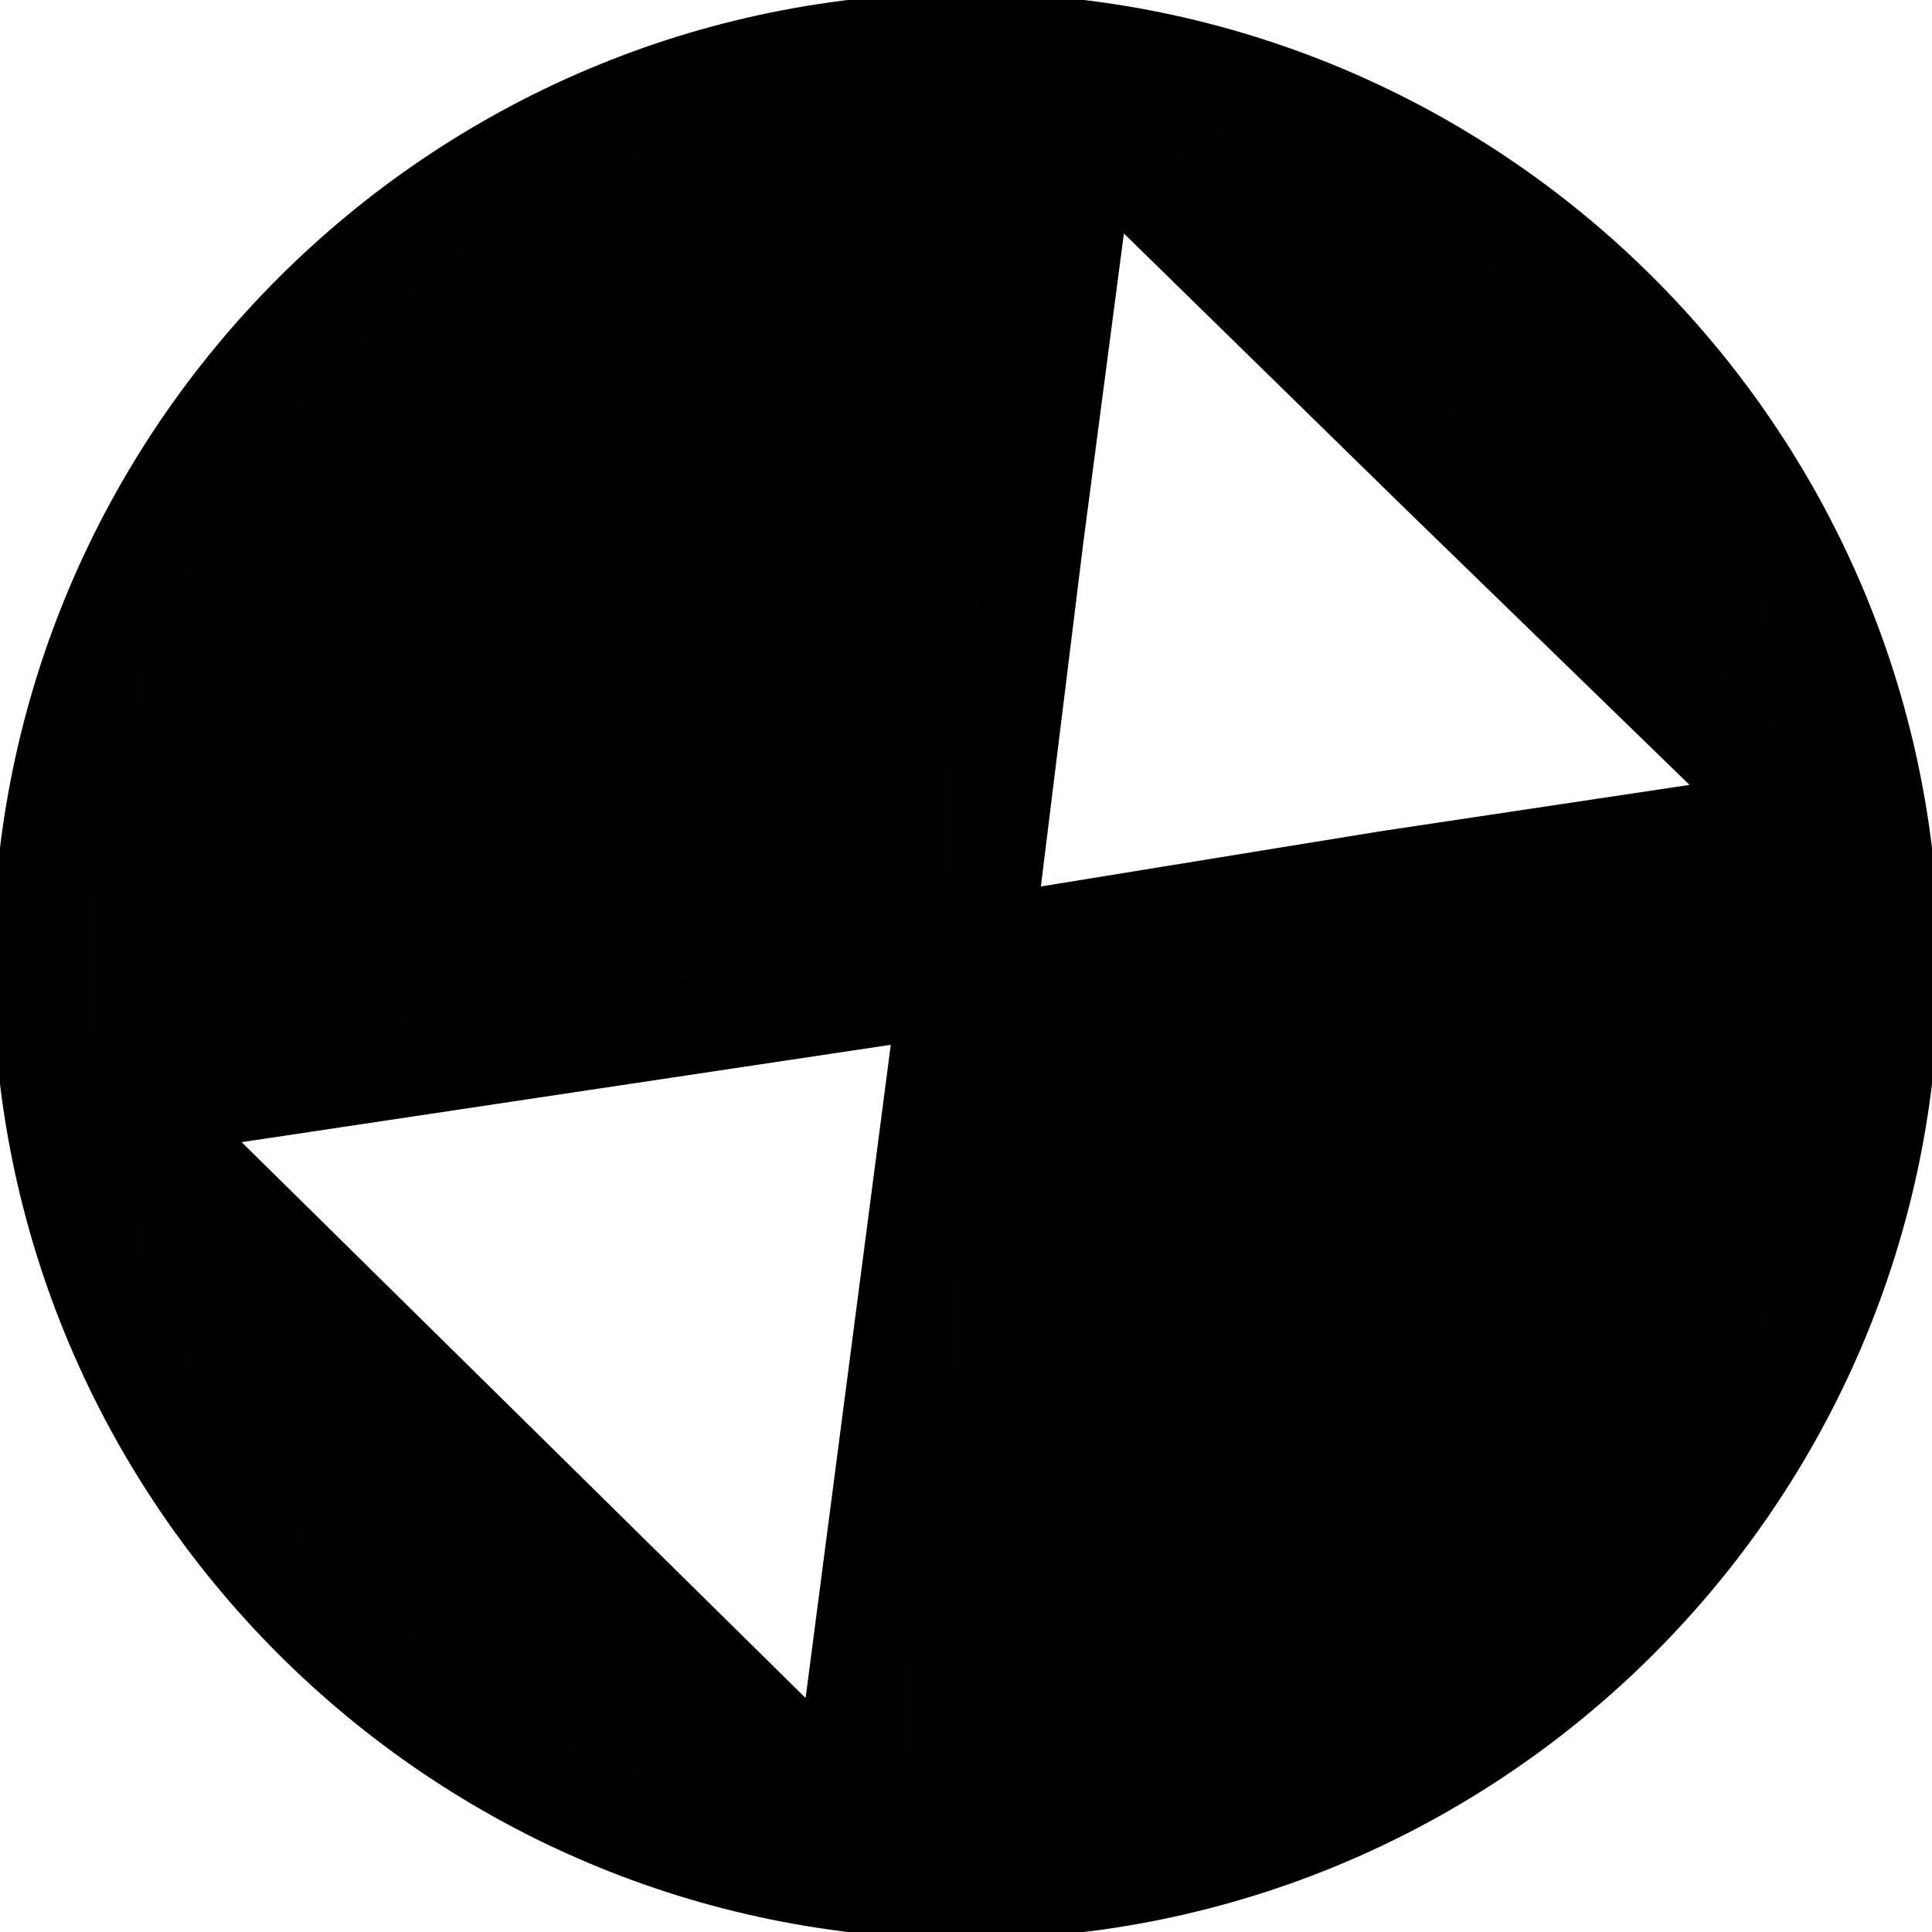
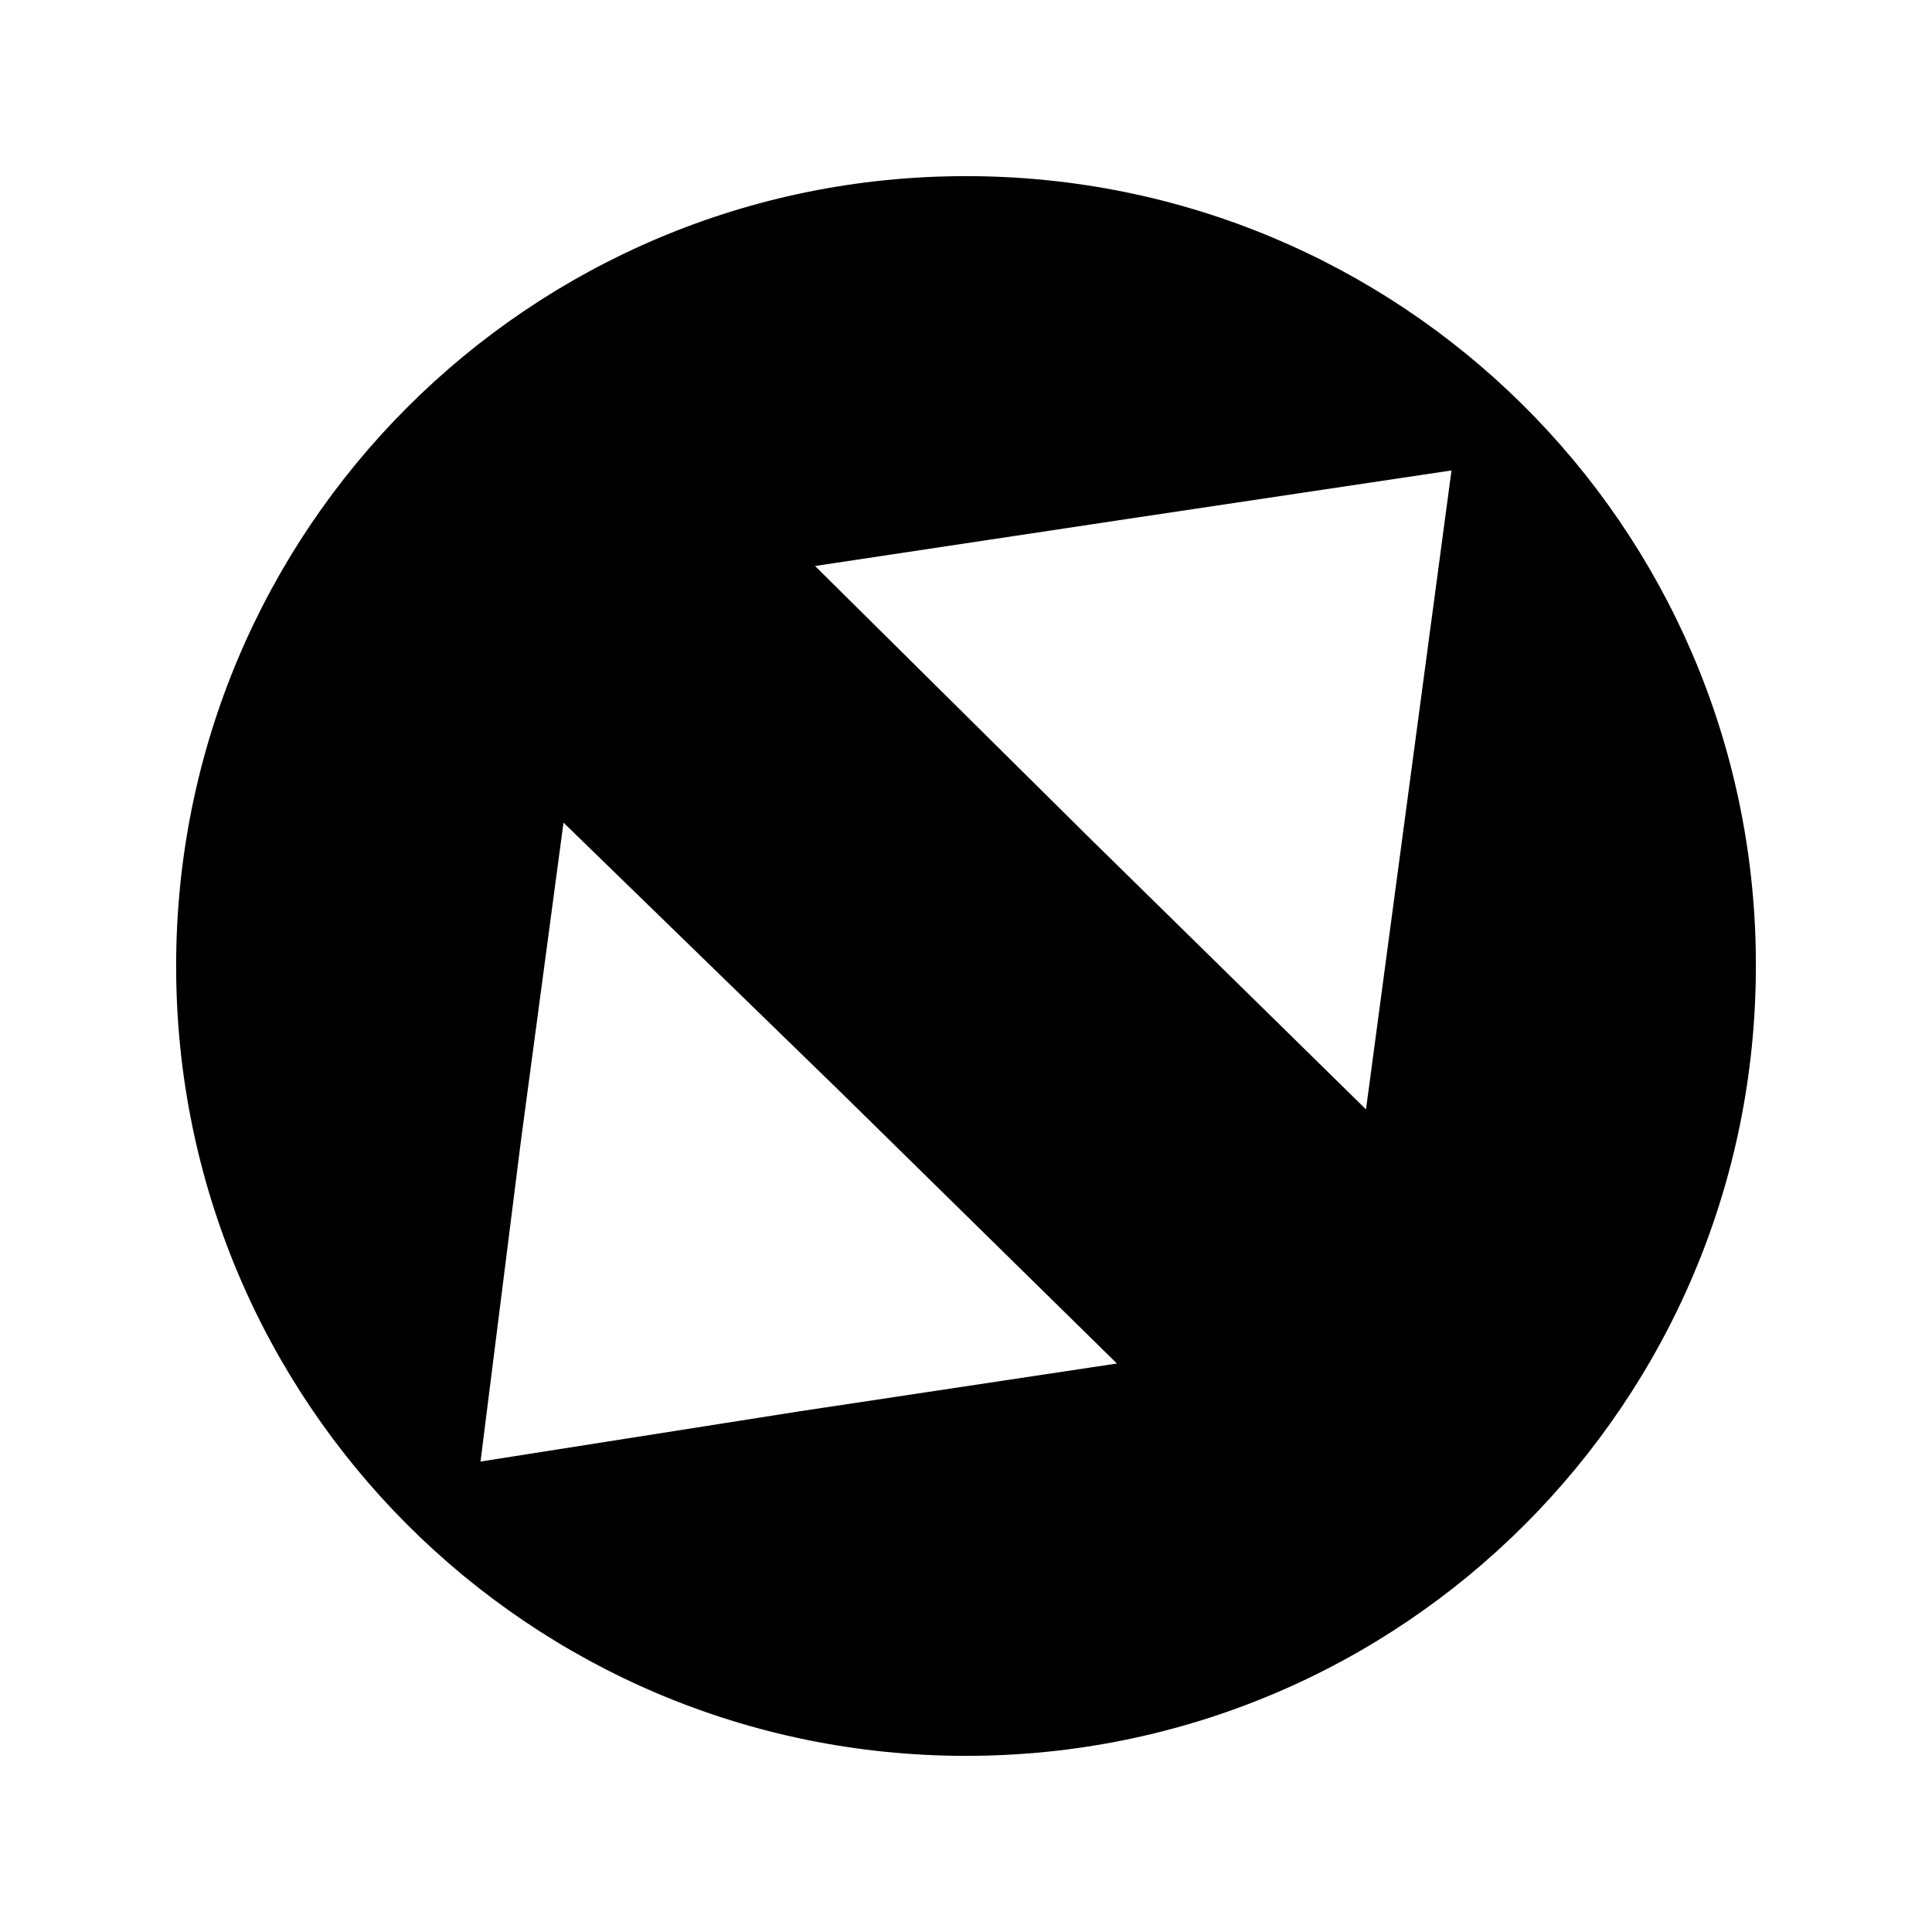
- <svg xmlns="http://www.w3.org/2000/svg" id="expandInverted" height="24" width="24" version="1.1">
-   <g id="layer1" transform="translate(0 -1028.4)">
-     <path id="path3765-3" d="m12 0.5c-6.343 0-11.5 5.157-11.5 11.5 0 6.343 5.157 11.5 11.5 11.5 6.343 0 11.5-5.157 11.5-11.5v-0.094c-0.052-6.306-5.194-11.406-11.5-11.406zm1.531 1.156l4.344 4.25 4.375 4.25-5 0.75-5 0.813 0.625-5.063 0.656-5zm-1.781 10.625l-0.656 5.031-0.656 5.032-4.344-4.282-4.344-4.281 5-0.75 5-0.75z" transform="translate(0 1028.4)" stroke="#000" stroke-linecap="square" stroke-width="1.177" fill="#000200" />
-   </g>
+ <svg xmlns="http://www.w3.org/2000/svg" id="expand-inverted" height="24" width="24" version="1.1">
+   <defs id="defs8" />
+   <path style="fill-opacity:1;stroke-width:0;stroke-linecap:square;stroke-miterlimit:4;stroke-opacity:1" d="M 12 2.188 C 6.575 2.188 2.188 6.575 2.188 12 C 2.188 17.425 6.575 21.812 12 21.812 C 17.425 21.812 21.812 17.425 21.812 12 L 21.812 11.906 C 21.768 6.513 17.393 2.188 12 2.188 z M 18.031 5.844 L 17.5 9.812 L 16.969 13.781 L 13.531 10.406 L 10.125 7.031 L 14.062 6.438 L 18.031 5.844 z M 7 10.219 L 10.438 13.562 L 13.875 16.938 L 9.938 17.531 L 5.969 18.156 L 6.469 14.188 L 7 10.219 z " id="path3797" />
</svg>
